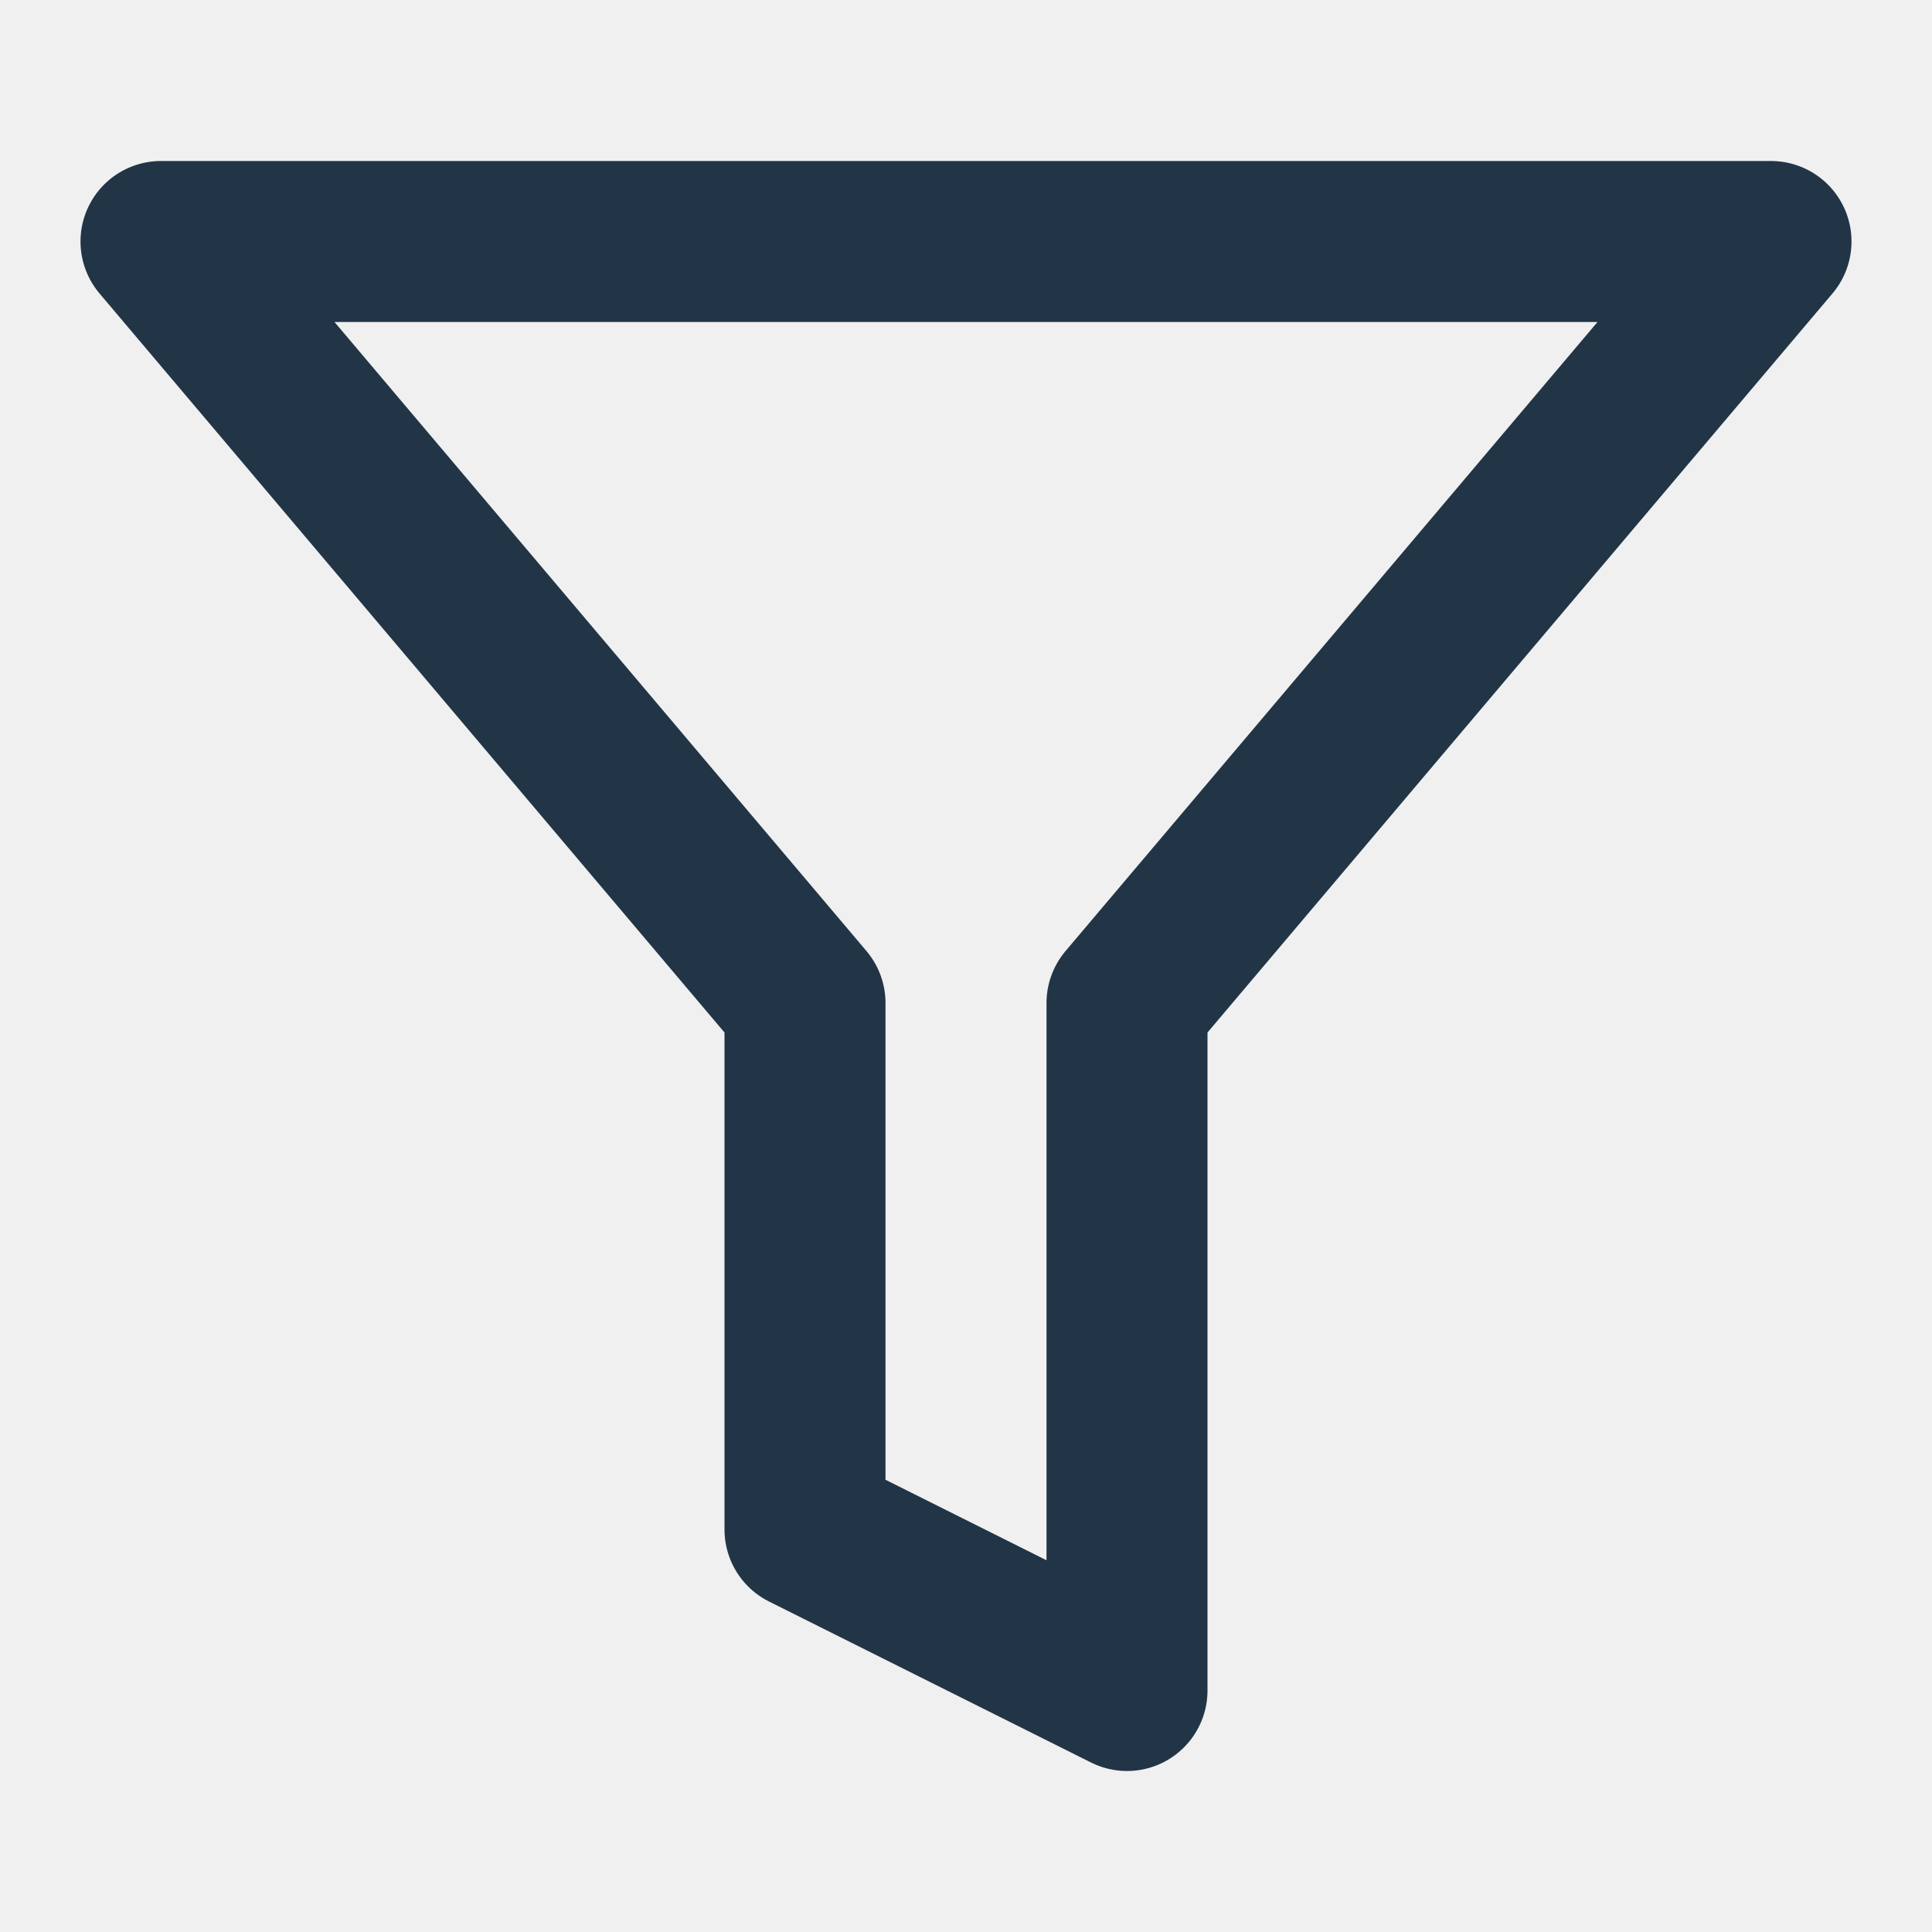
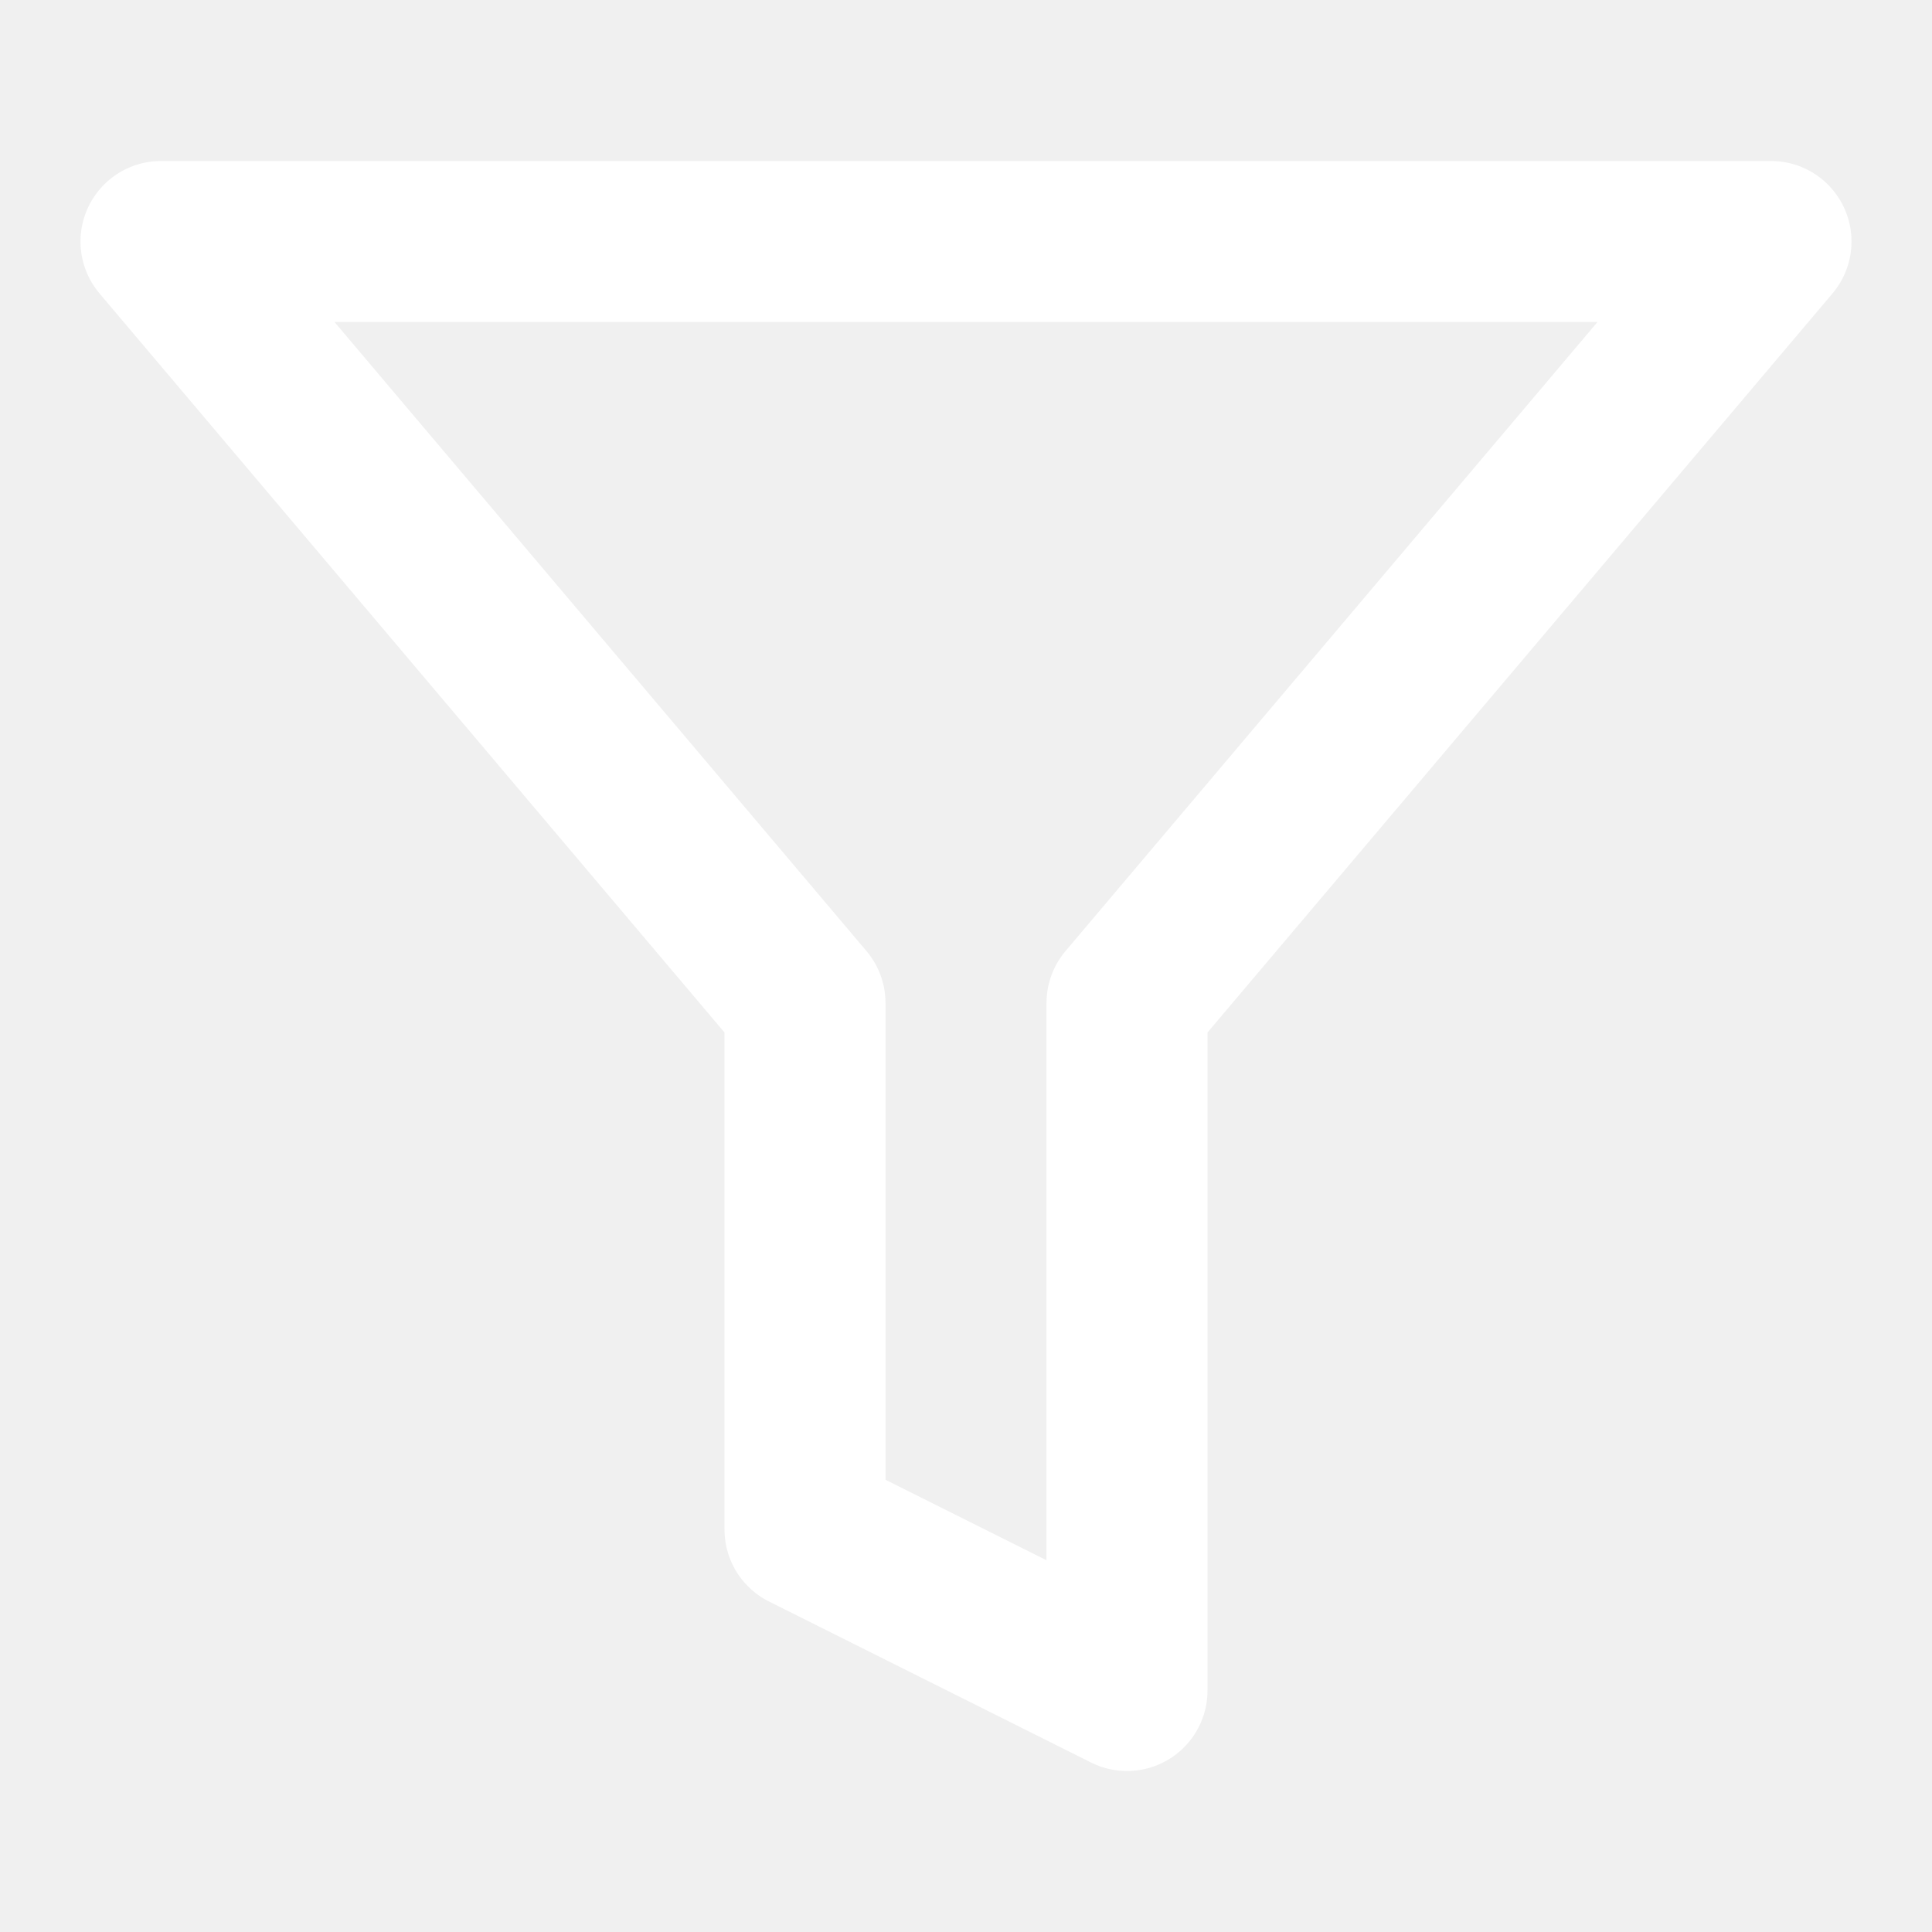
<svg xmlns="http://www.w3.org/2000/svg" width="24" height="24" viewBox="0 0 24 24" fill="none" stroke="#ffffffde" stroke-width="2" stroke-linecap="round" stroke-linejoin="round" class="feather feather-filter">
  <style>
		* {
- 		stroke: #213547;
+ 		stroke: white;
		}
		@media (prefers-color-scheme: dark) {
		* { stroke: white; }
		}
	</style>
  <polygon points="22 3 2 3 10 12.46 10 19 14 21 14 12.46 22 3" />
</svg>
